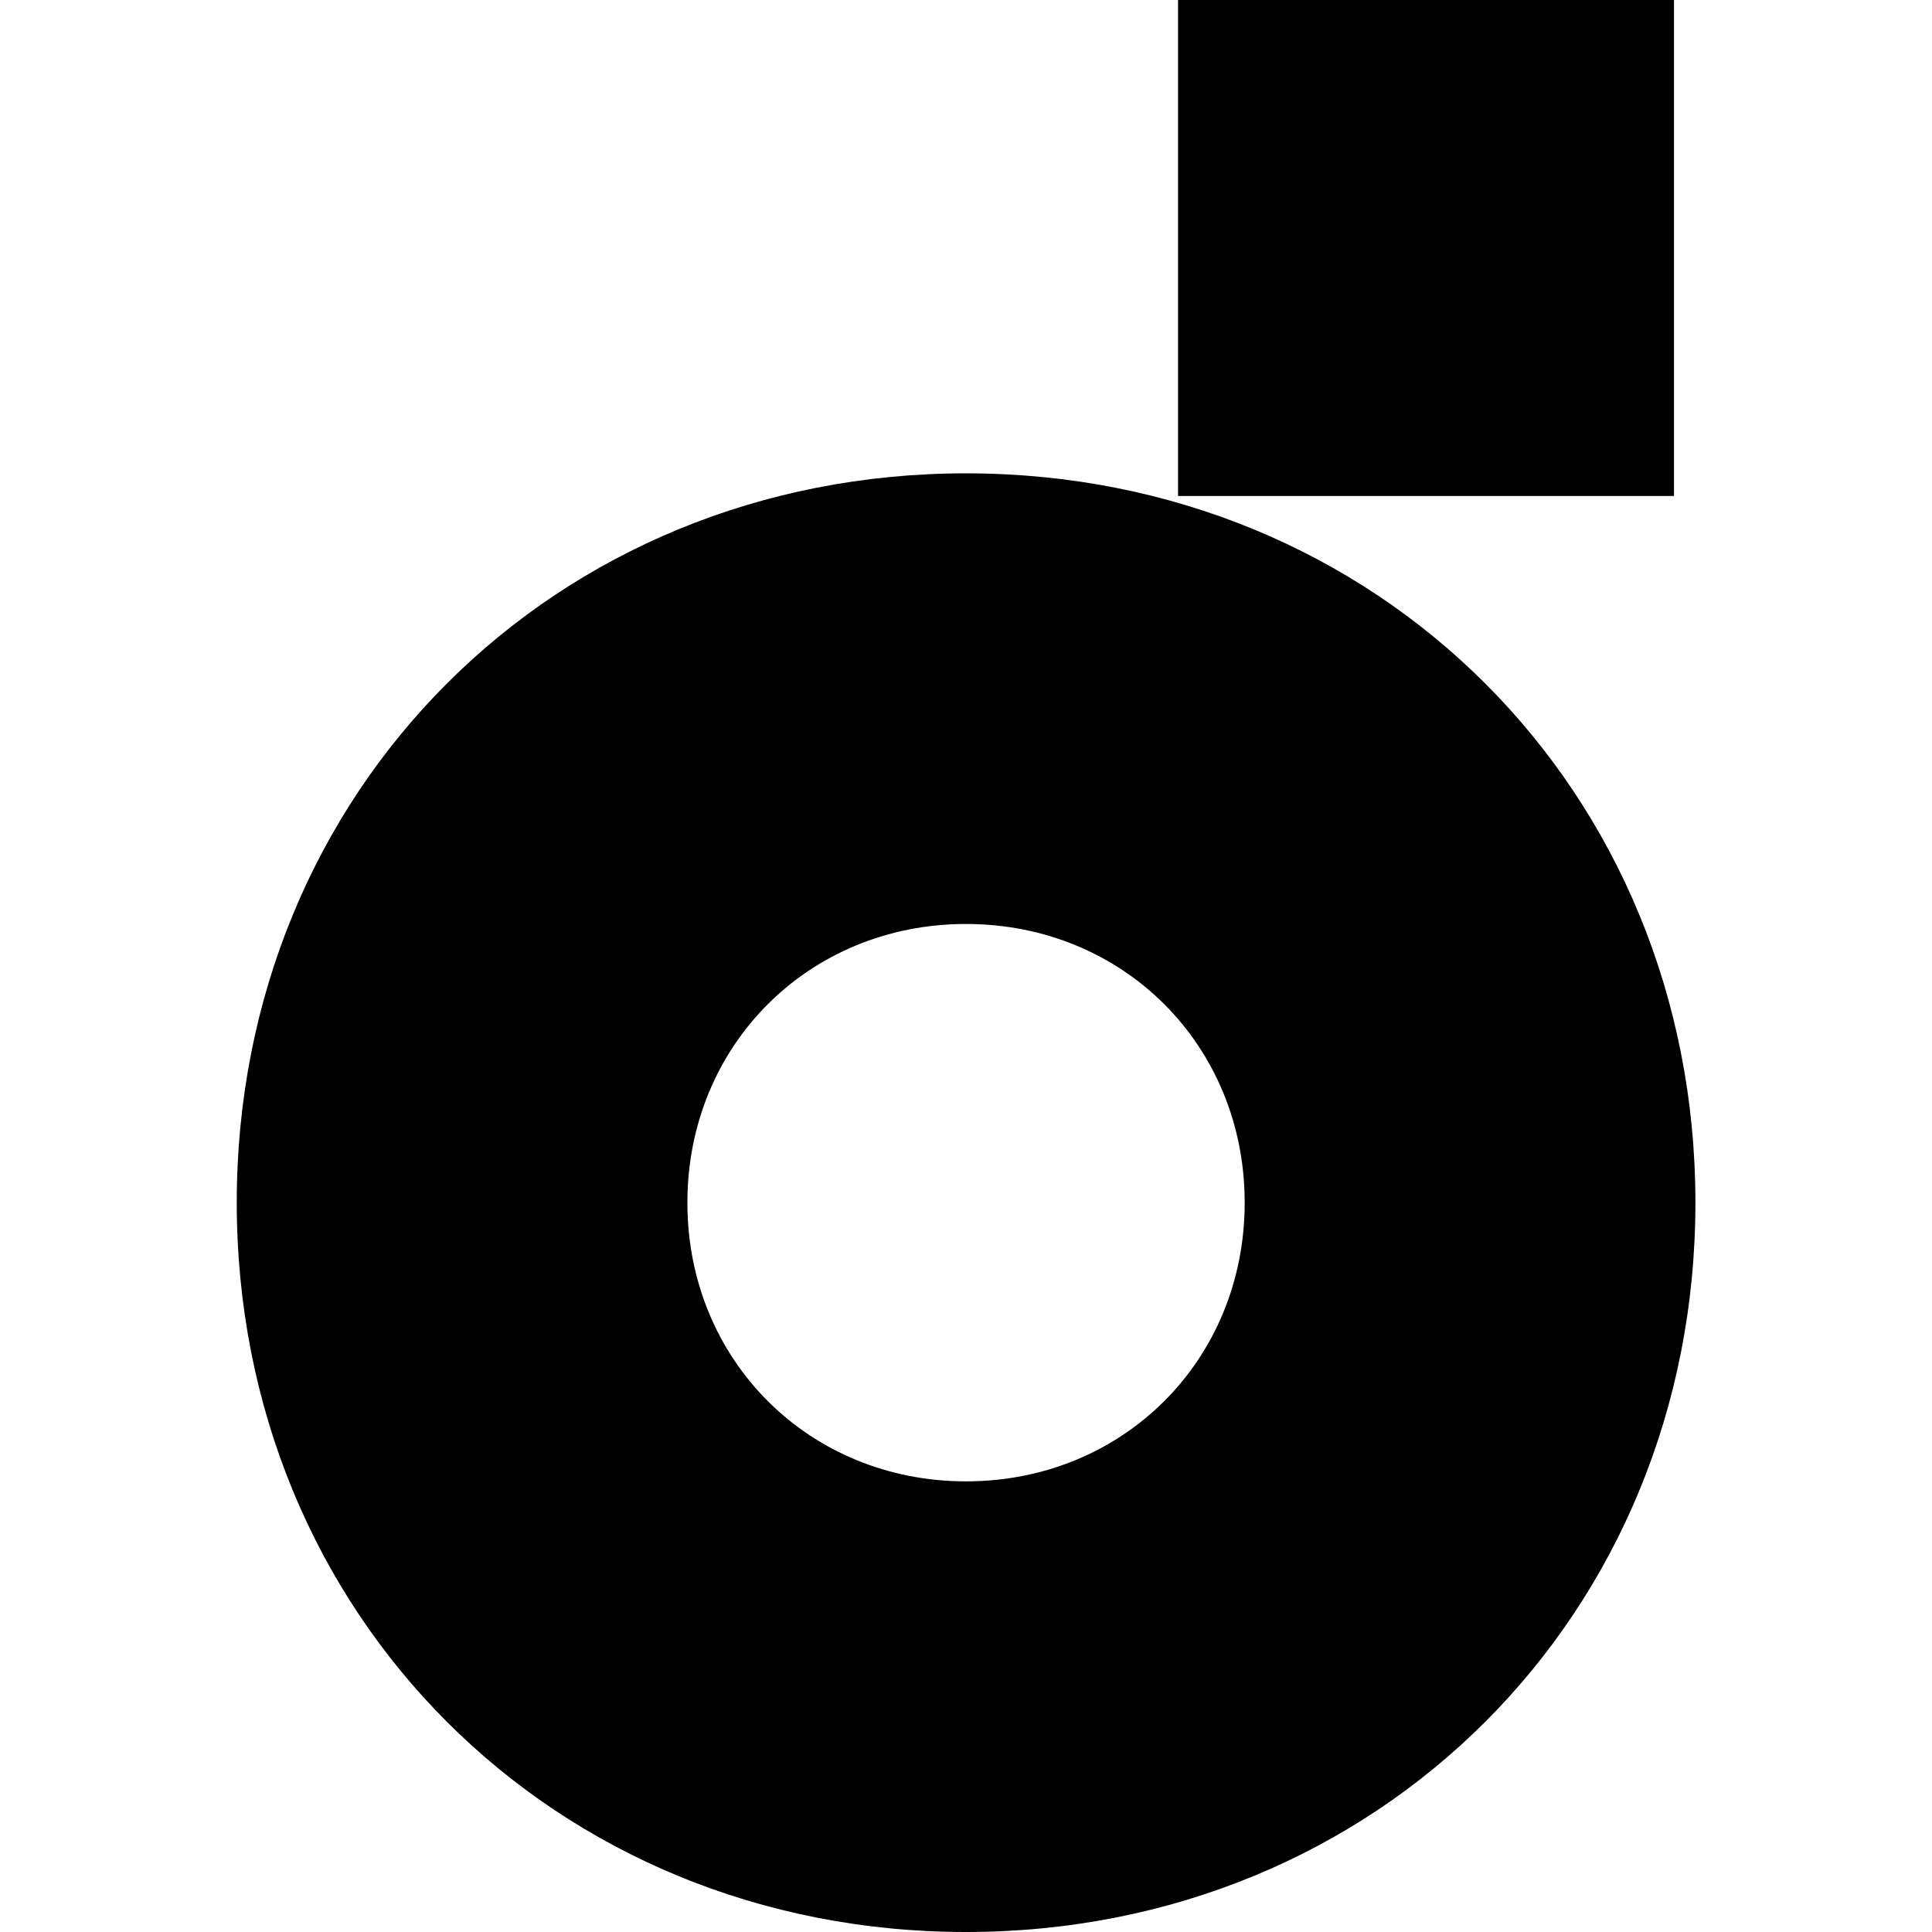
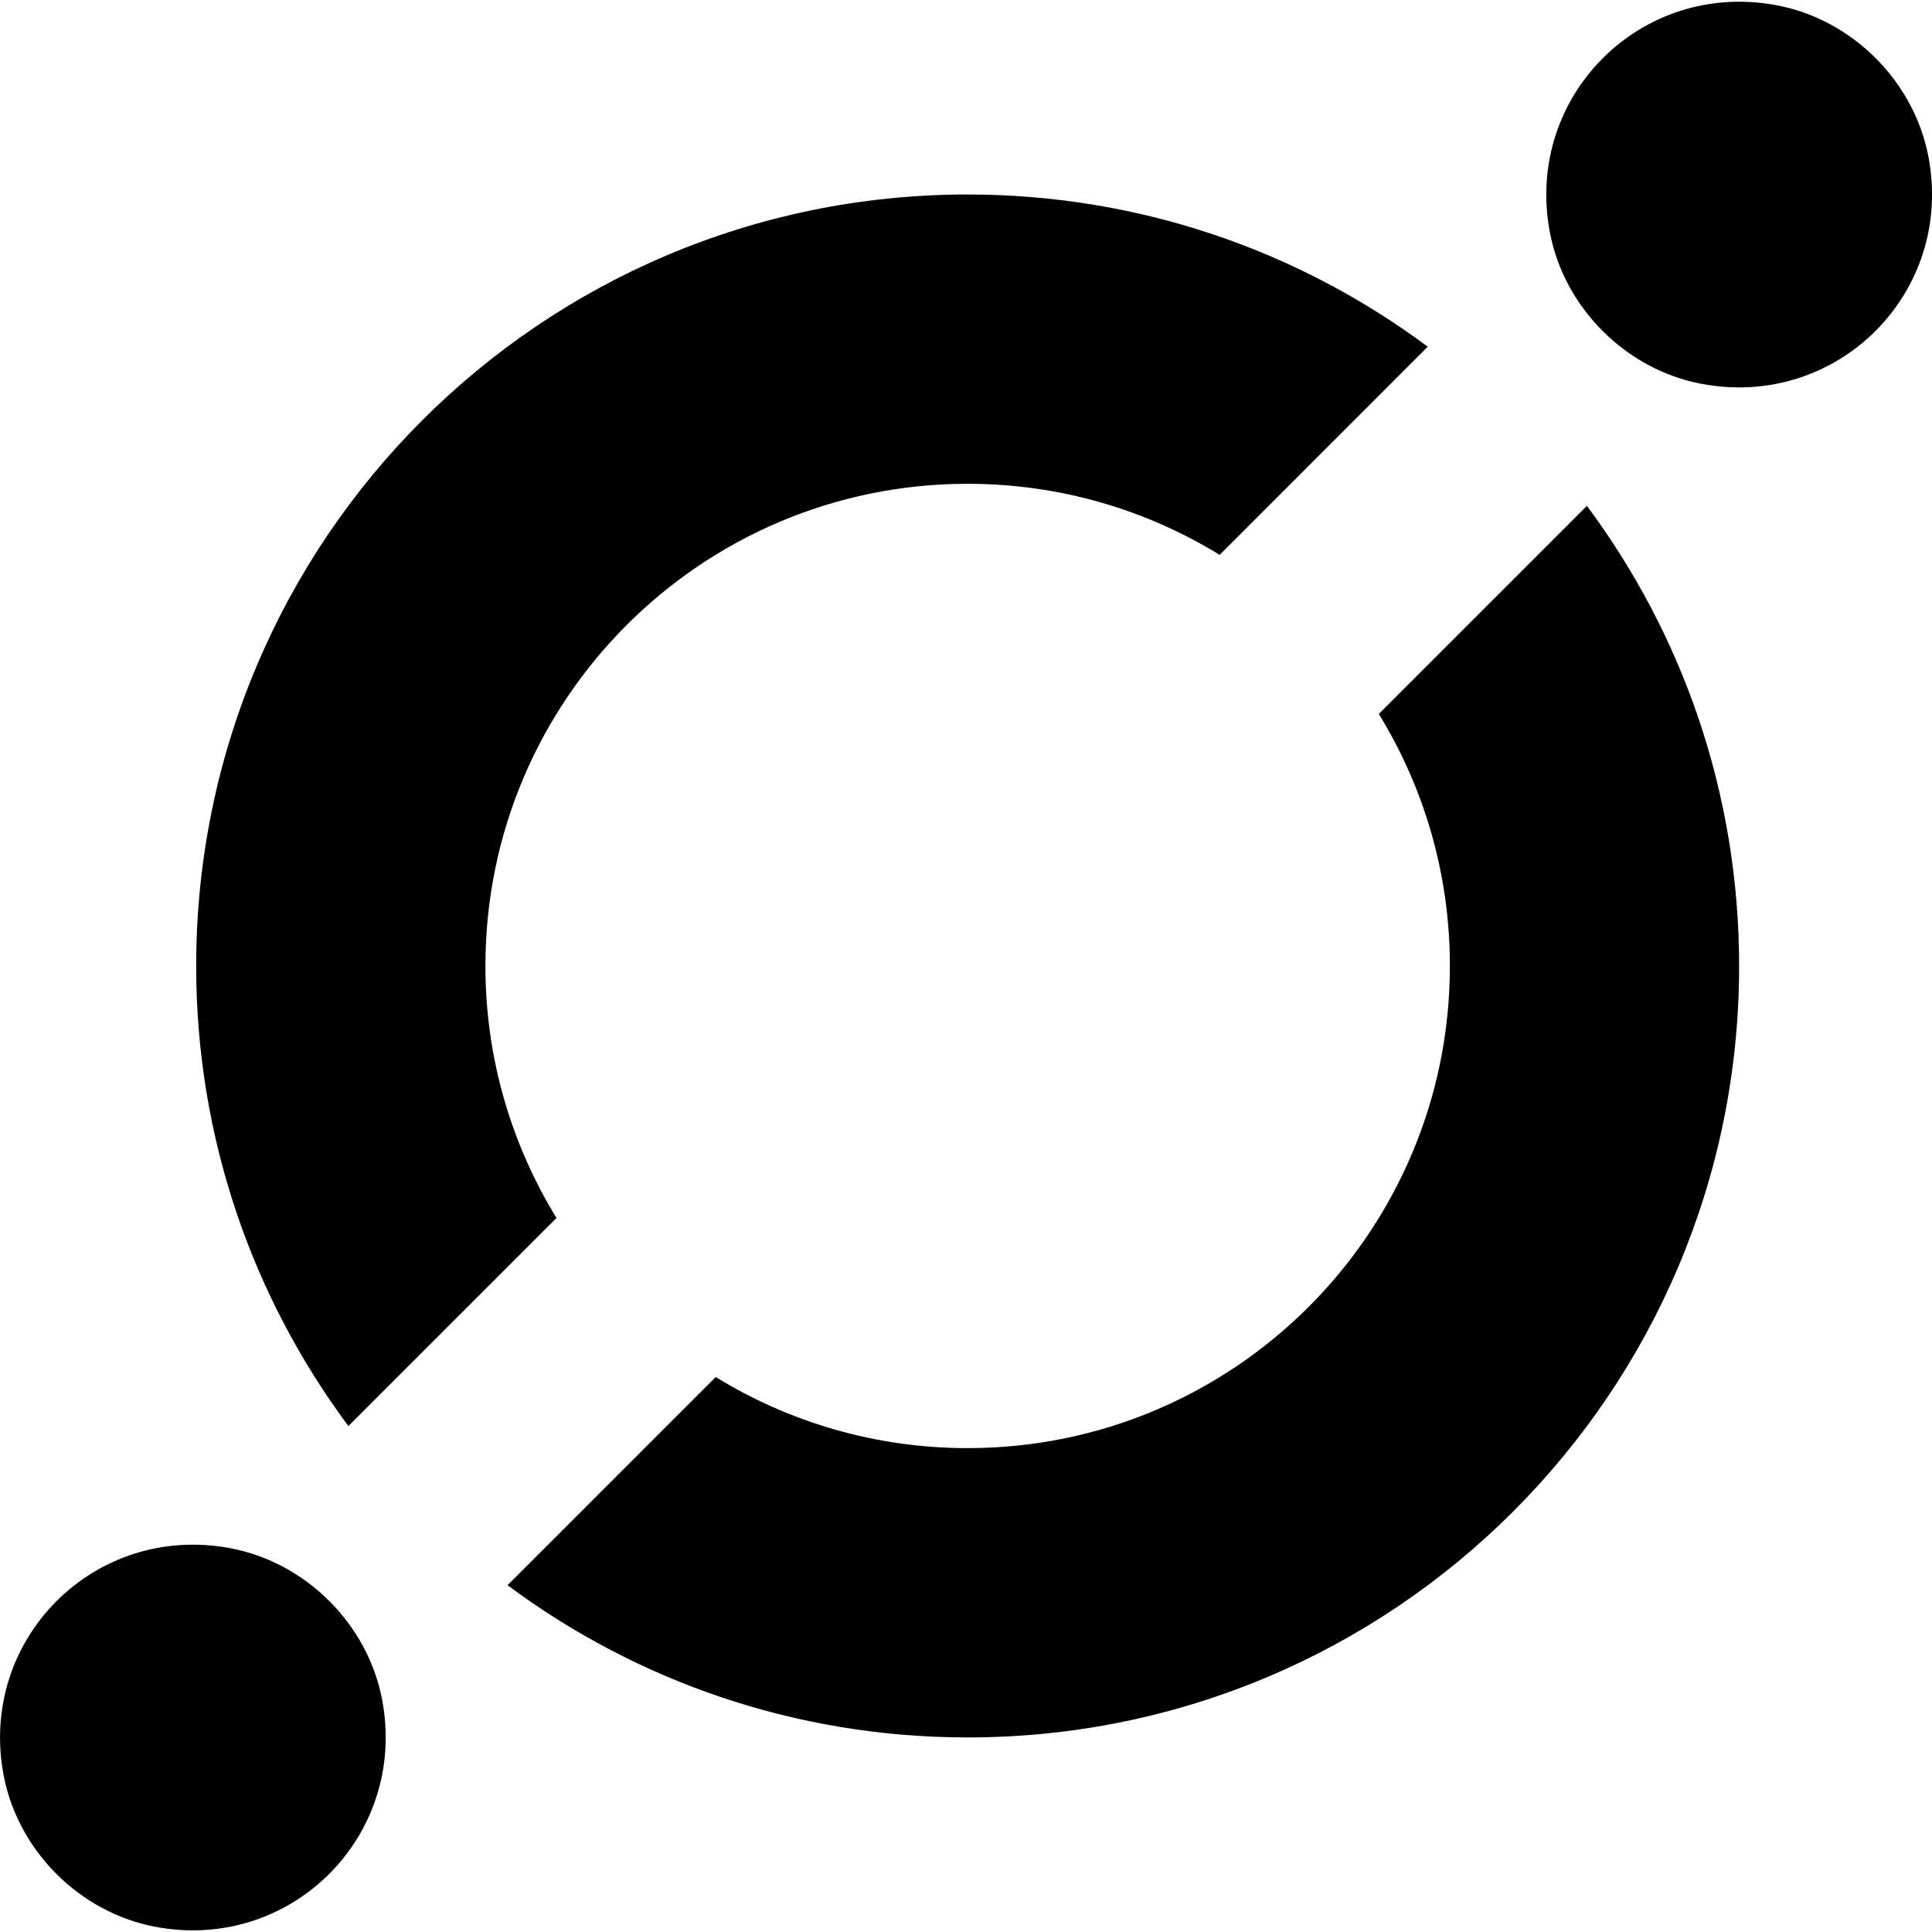
<svg xmlns="http://www.w3.org/2000/svg" role="img" viewBox="0 0 24 24">
-   <path d="M12 24c5.119 0 9.061-3.942 9.061-9.06S17.119 5.88 12 5.88c-5.117 0-9.059 3.942-9.059 9.06S6.883 24 12 24Zm0-5.598c-1.954 0-3.461-1.508-3.461-3.462 0-1.955 1.507-3.462 3.461-3.462 1.955 0 3.462 1.507 3.462 3.462 0 1.954-1.507 3.462-3.462 3.462Zm2.634-12.241h6.161V0h-6.161v6.161Z" />
+   <path d="M1.927 23.935c-.938-.178-1.704-.945-1.882-1.882-.32-1.688 1.132-3.14 2.82-2.82.938.178 1.705.945 1.882 1.882.32 1.688-1.132 3.14-2.82 2.82zM21.135 4.768c-.938-.178-1.705-.945-1.882-1.882-.32-1.688 1.133-3.14 2.821-2.82.938.178 1.704.945 1.882 1.882.32 1.688-1.133 3.14-2.82 2.82zm-9.114 1.242c1.147 0 2.219.323 3.13.883l2.585-2.586c-1.596-1.188-3.574-1.891-5.716-1.891-5.293 0-9.583 4.29-9.583 9.583 0 2.142.703 4.12 1.891 5.716l2.585-2.585c-.559-.911-.883-1.983-.883-3.13 0-3.308 2.682-5.99 5.99-5.99zm5.107 2.859c.56.911.883 1.983.883 3.13 0 3.308-2.682 5.99-5.99 5.99-1.147 0-2.219-.323-3.13-.883L6.305 19.692c1.596 1.188 3.574 1.891 5.716 1.891 5.293 0 9.583-4.29 9.583-9.583 0-2.142-.703-4.12-1.891-5.716Z" />
</svg>
